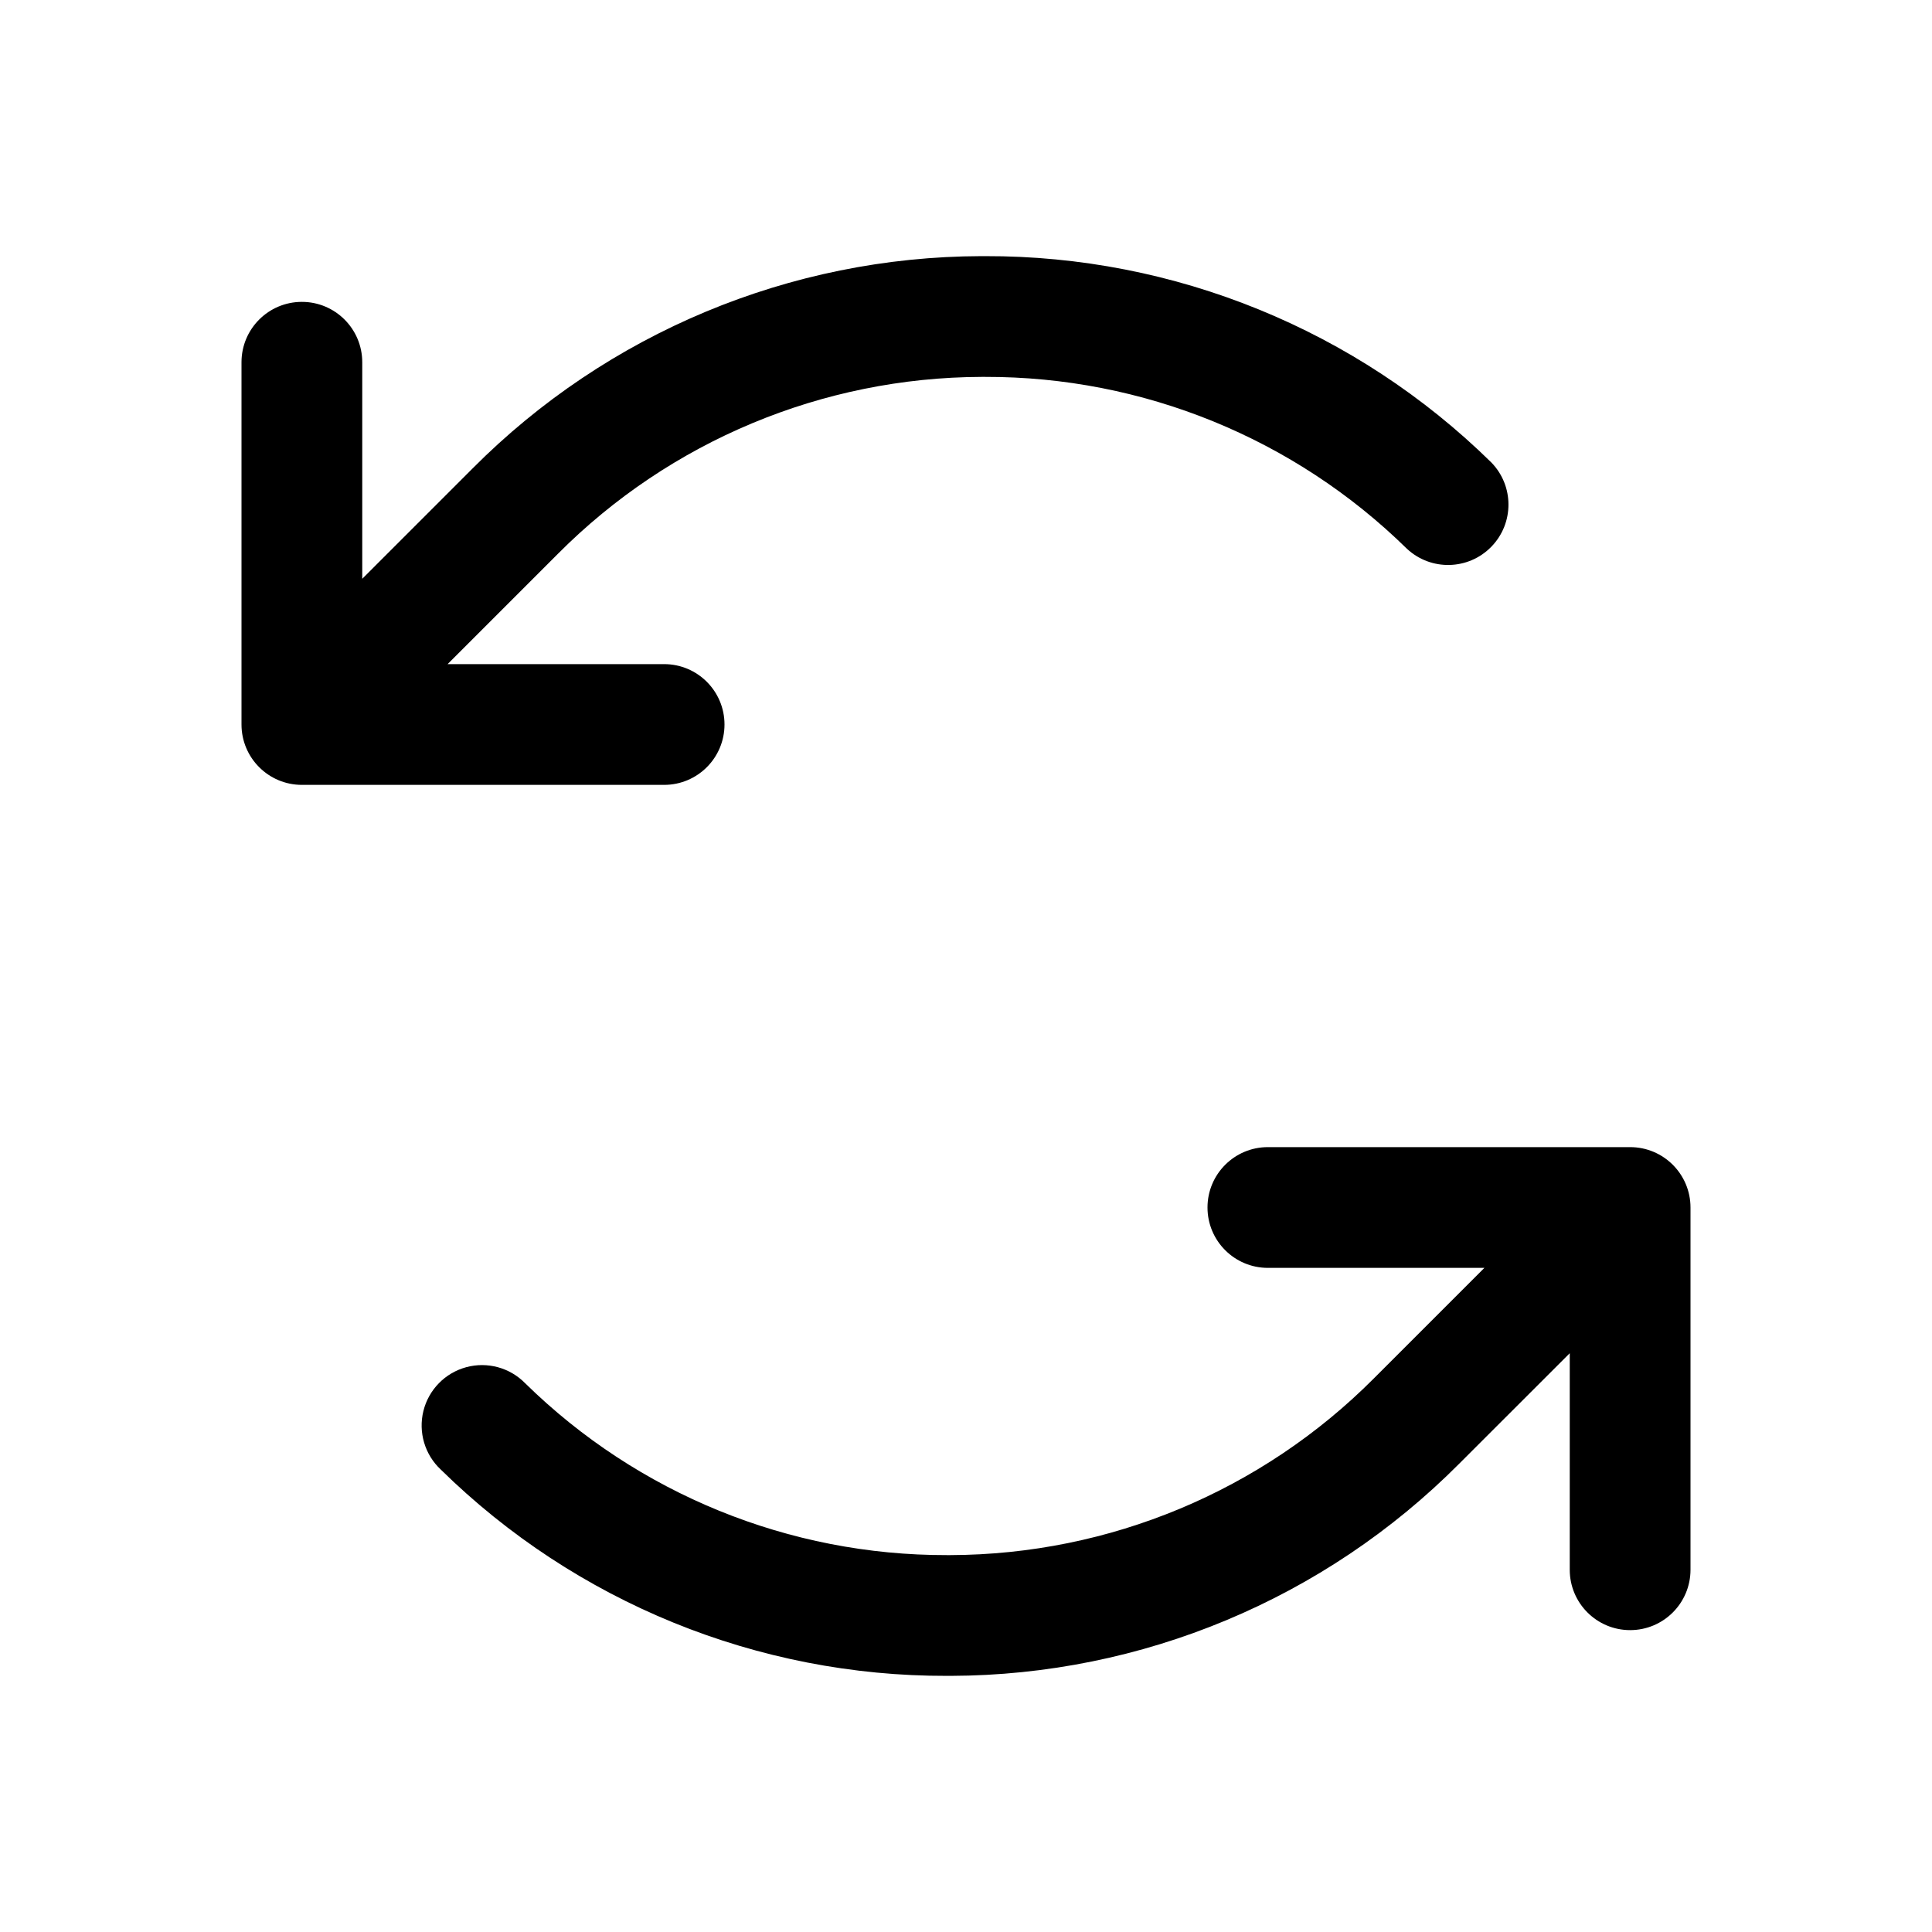
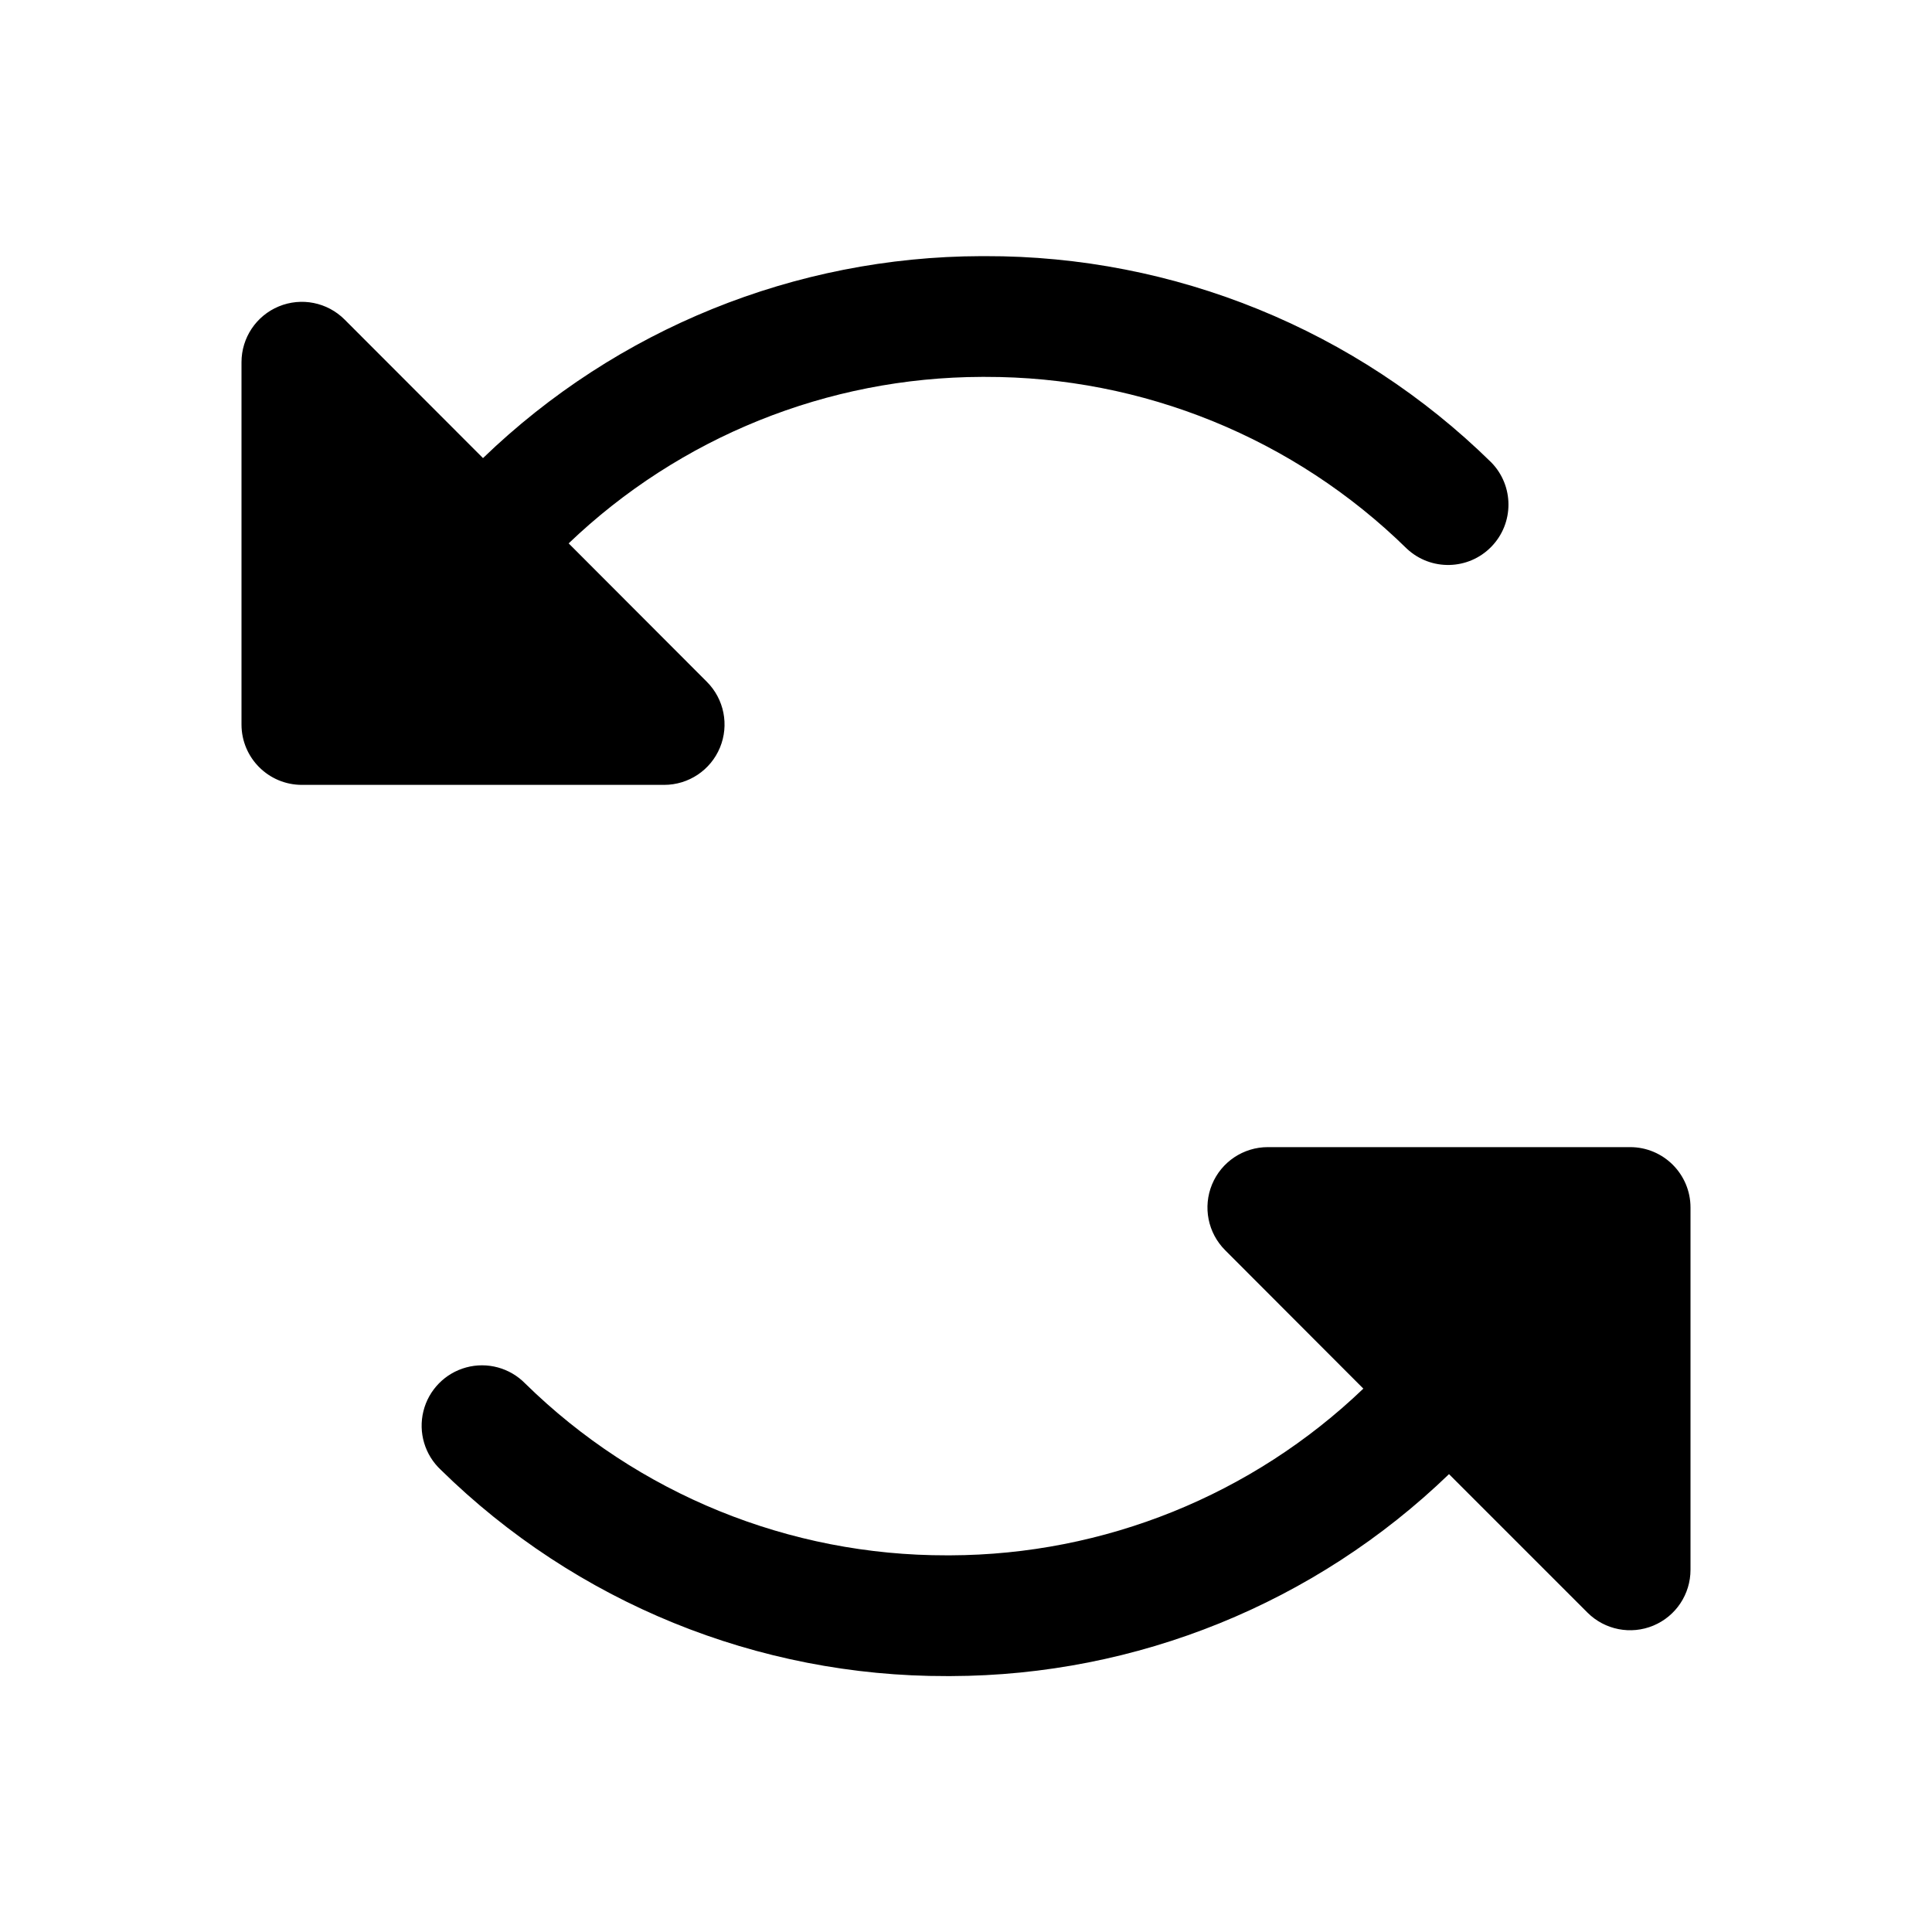
<svg xmlns="http://www.w3.org/2000/svg" viewBox="0 0 256 256" fill="currentColor">
-   <path d="M88,104H40a8,8,0,0,1-8-8V48a8,8,0,0,1,16,0V76.69L62.63,62.06A95.43,95.43,0,0,1,130,33.94h.53a95.36,95.36,0,0,1,67.07,27.33,8,8,0,0,1-11.18,11.44,79.52,79.52,0,0,0-55.89-22.77h-.45A79.56,79.56,0,0,0,73.94,73.37L59.31,88H88a8,8,0,0,1,0,16Zm128,48H168a8,8,0,0,0,0,16h28.69l-14.63,14.63a79.56,79.56,0,0,1-56.13,23.43h-.45a79.52,79.52,0,0,1-55.89-22.77,8,8,0,1,0-11.18,11.44,95.36,95.36,0,0,0,67.07,27.33H126a95.43,95.43,0,0,0,67.36-28.12L208,179.31V208a8,8,0,0,0,16,0V160A8,8,0,0,0,216,152Z" />
+   <path d="M88,104H40a8,8,0,0,1-8-8V48a8,8,0,0,1,13.66-5.66L64,60.7a95.42,95.42,0,0,1,66-26.76h.53a95.36,95.36,0,0,1,67.07,27.33,8,8,0,0,1-11.18,11.44,79.52,79.52,0,0,0-55.89-22.77h-.45A79.48,79.48,0,0,0,75.35,72L93.66,90.34A8,8,0,0,1,88,104Zm128,48H168a8,8,0,0,0-5.66,13.66L180.65,184a79.48,79.48,0,0,1-54.72,22.09h-.45a79.52,79.52,0,0,1-55.89-22.77,8,8,0,1,0-11.18,11.44,95.36,95.36,0,0,0,67.07,27.33H126a95.42,95.42,0,0,0,66-26.76l18.36,18.36A8,8,0,0,0,224,208V160A8,8,0,0,0,216,152Z" />
</svg>
